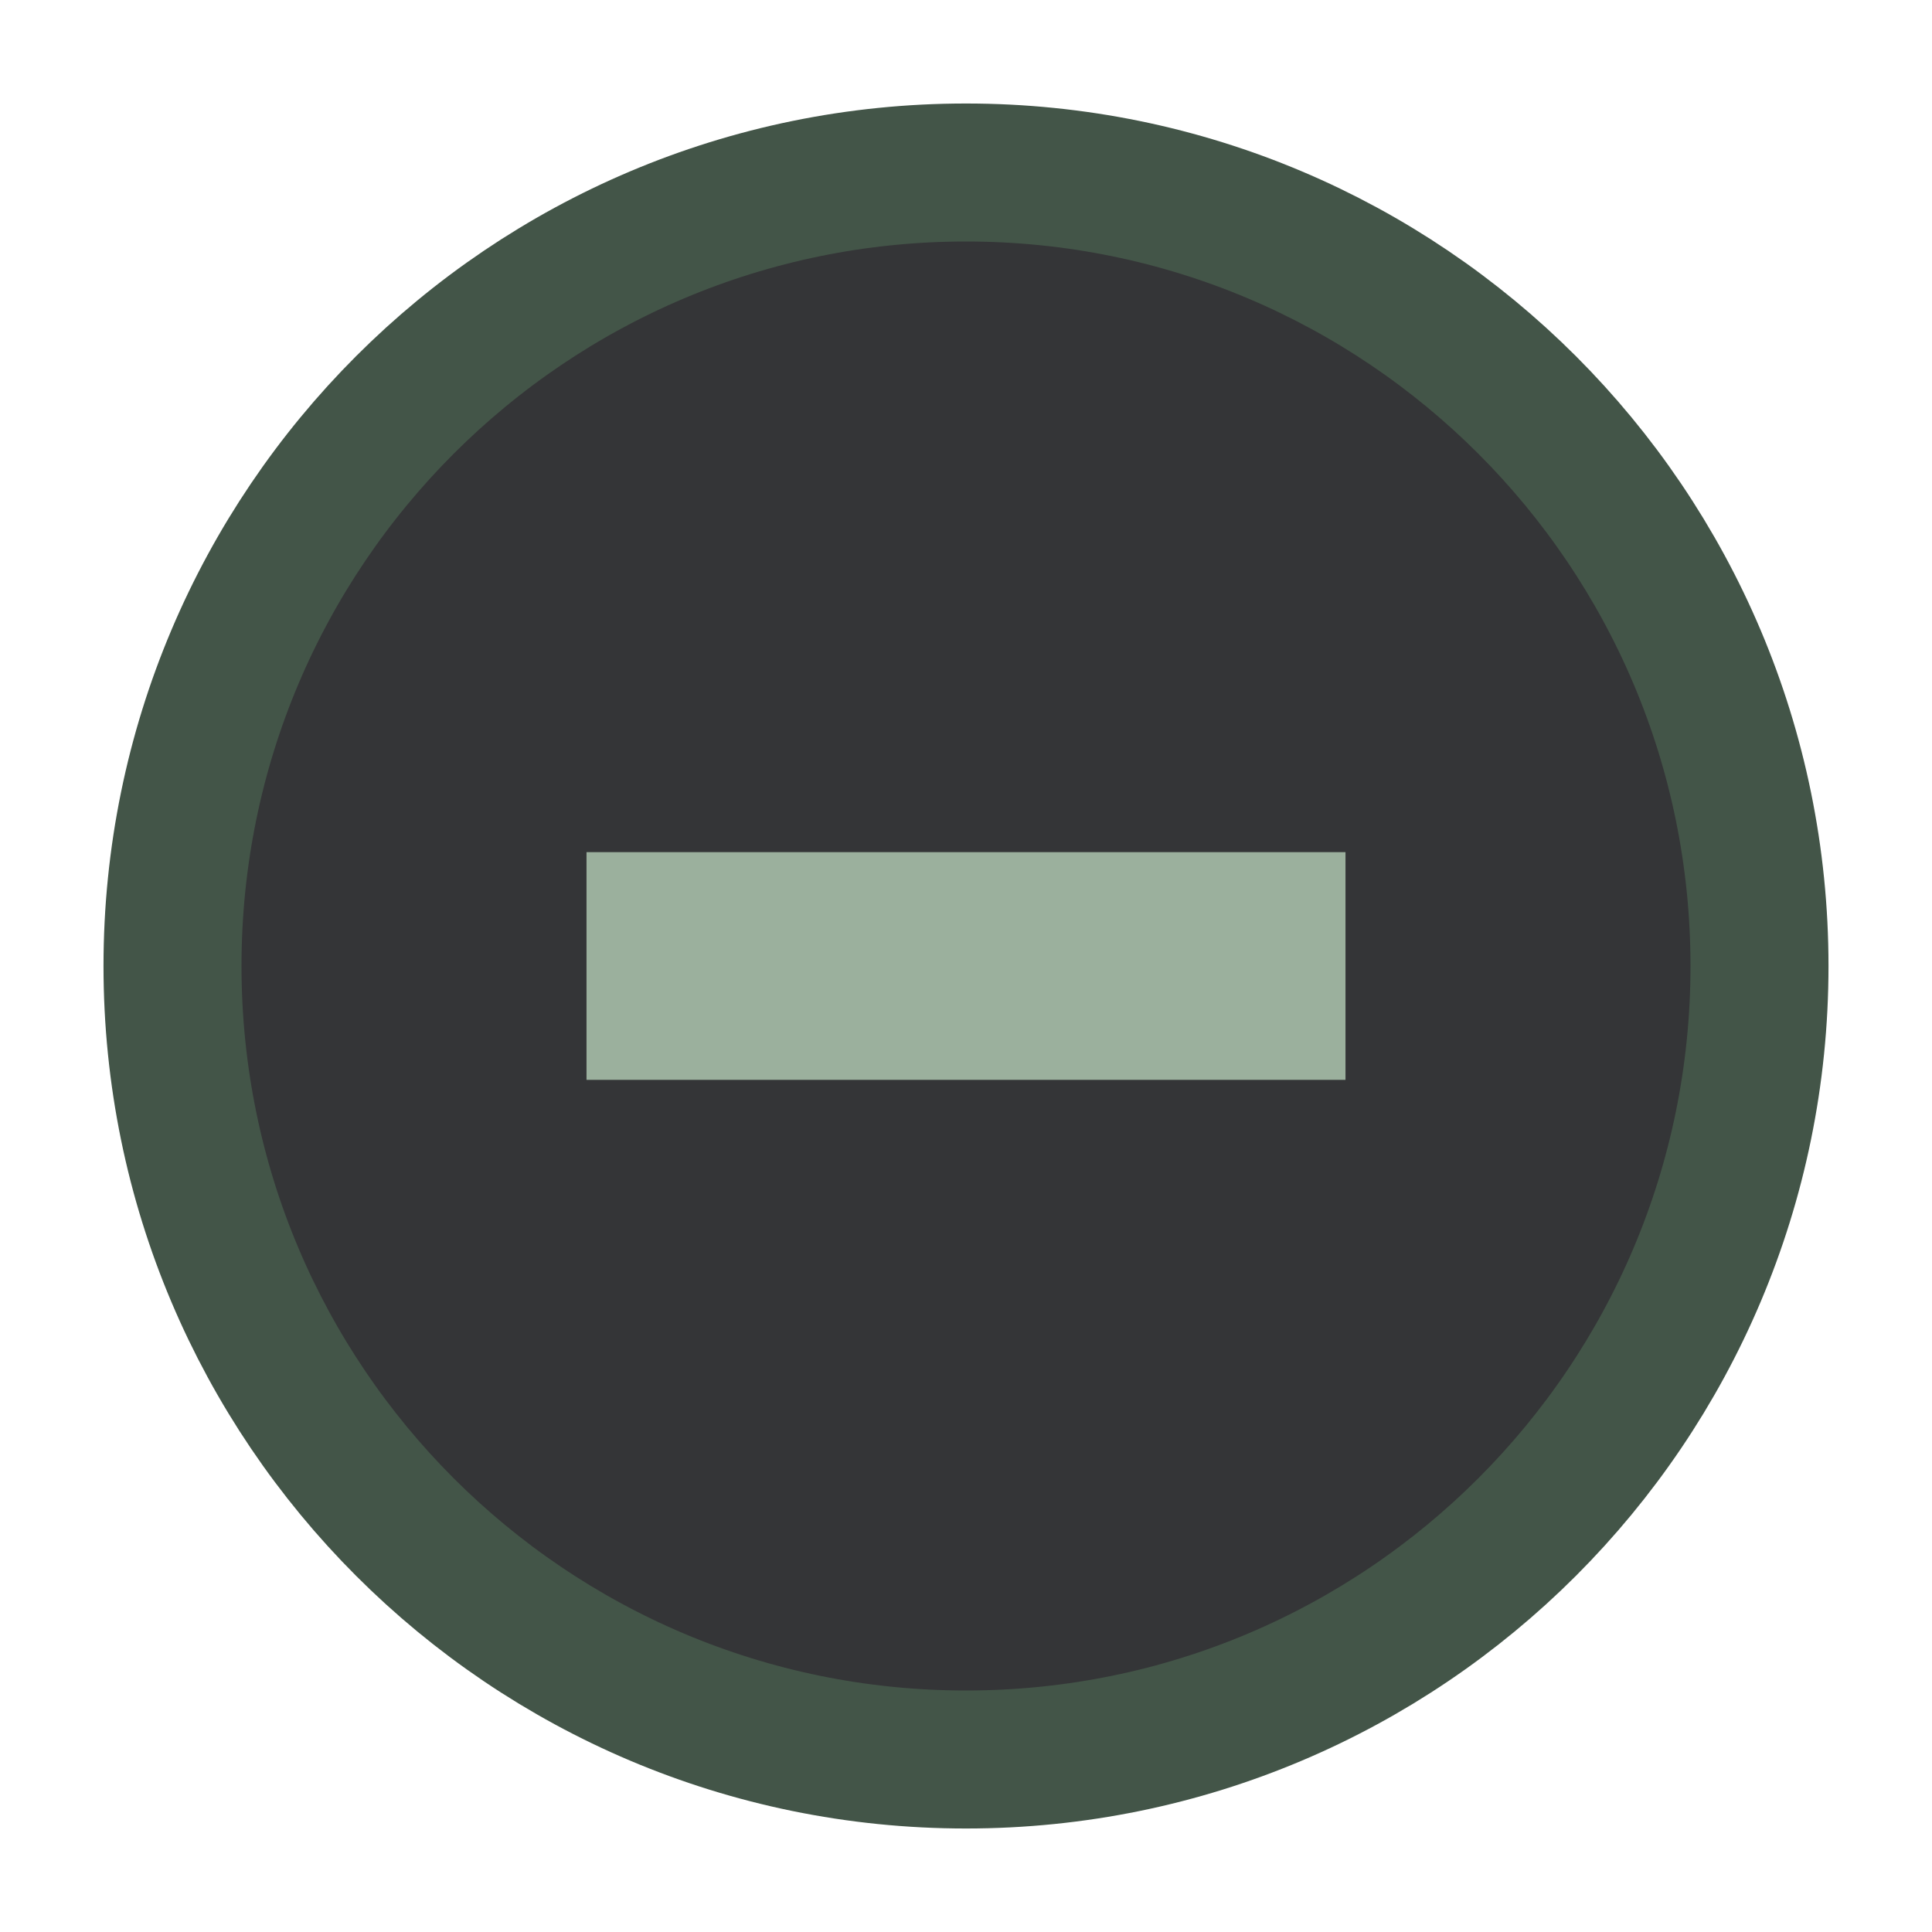
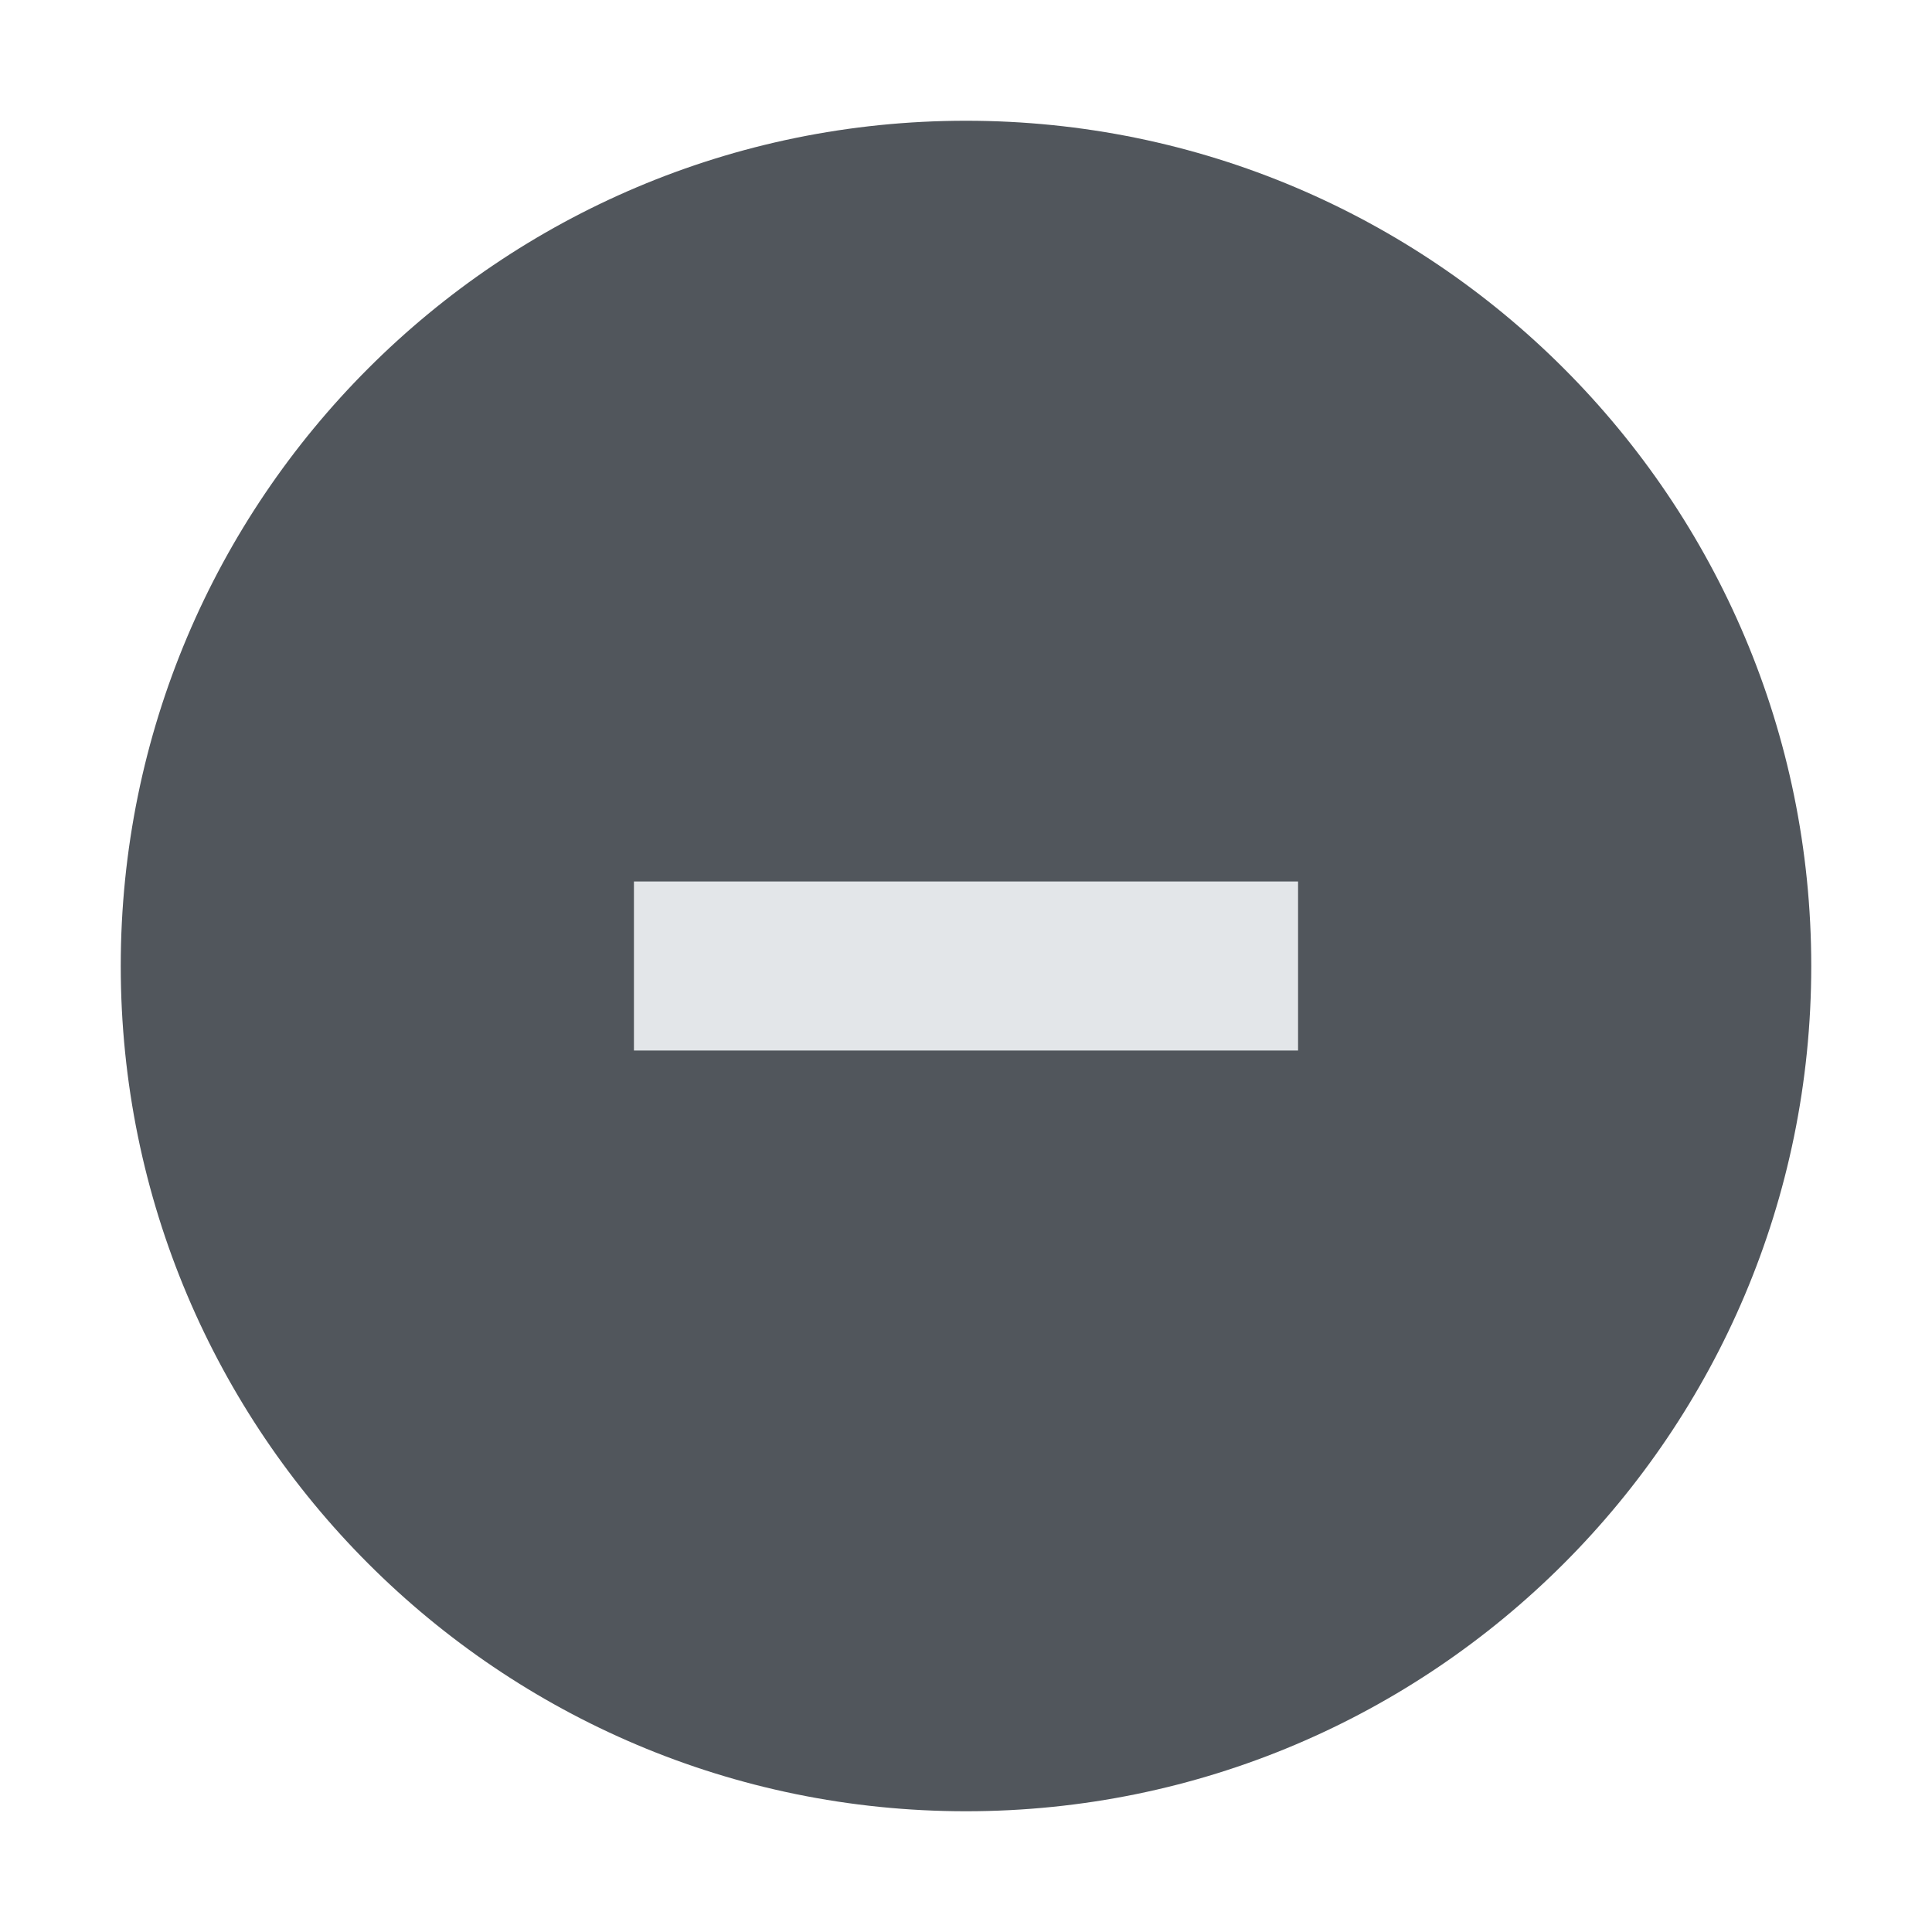
- <svg xmlns="http://www.w3.org/2000/svg" width="56" height="56" viewBox="0 0 14 14">
+ <svg xmlns="http://www.w3.org/2000/svg" width="64" height="64" viewBox="0 0 16 16">
  <g transform="translate(0 0)">
-     <circle cx="7" cy="7" r="5.75" fill="#343537" stroke="#435548" stroke-width="1" />
-     <path d="M4.25 7h5.5" fill="none" stroke="#9bb09d" stroke-width="1.65" stroke-linecap="butt" stroke-linejoin="miter" />
+     <circle cx="8" cy="8" r="7" fill="#51565c" />
+     <path d="M5.25 8h5.5" fill="none" stroke="#e3e6e9" stroke-width="1.4" stroke-linecap="butt" stroke-linejoin="miter" />
  </g>
</svg>
